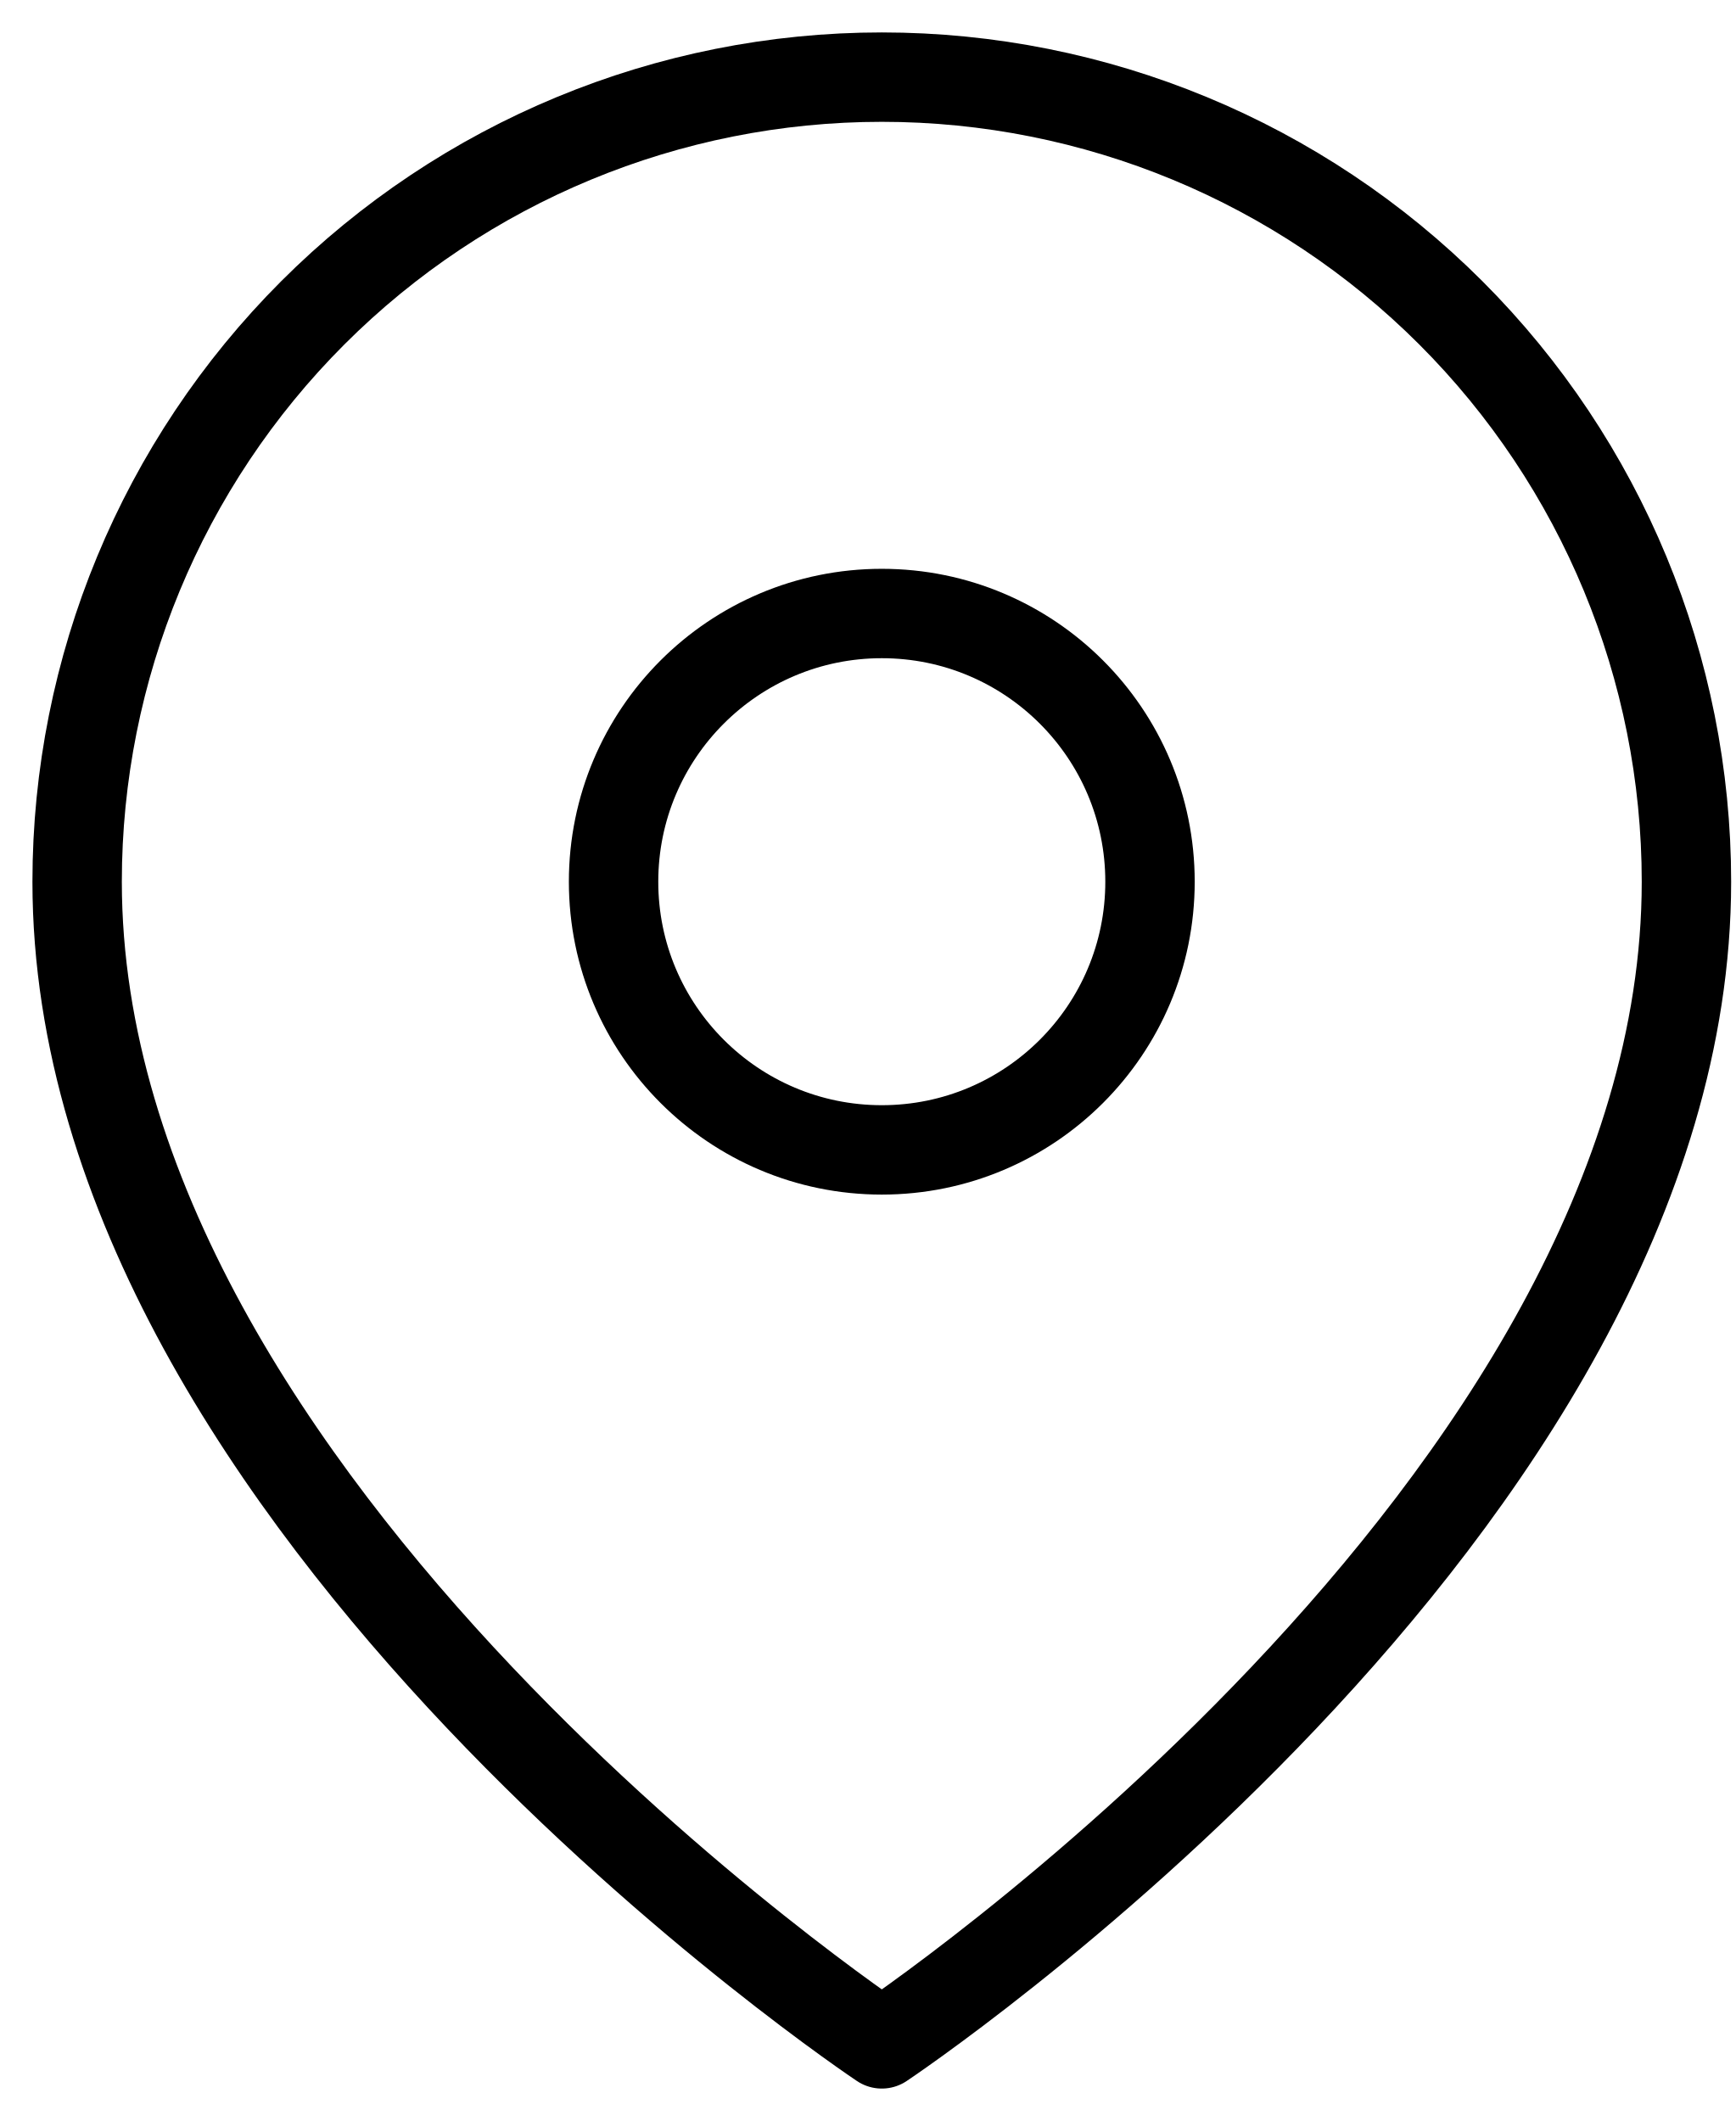
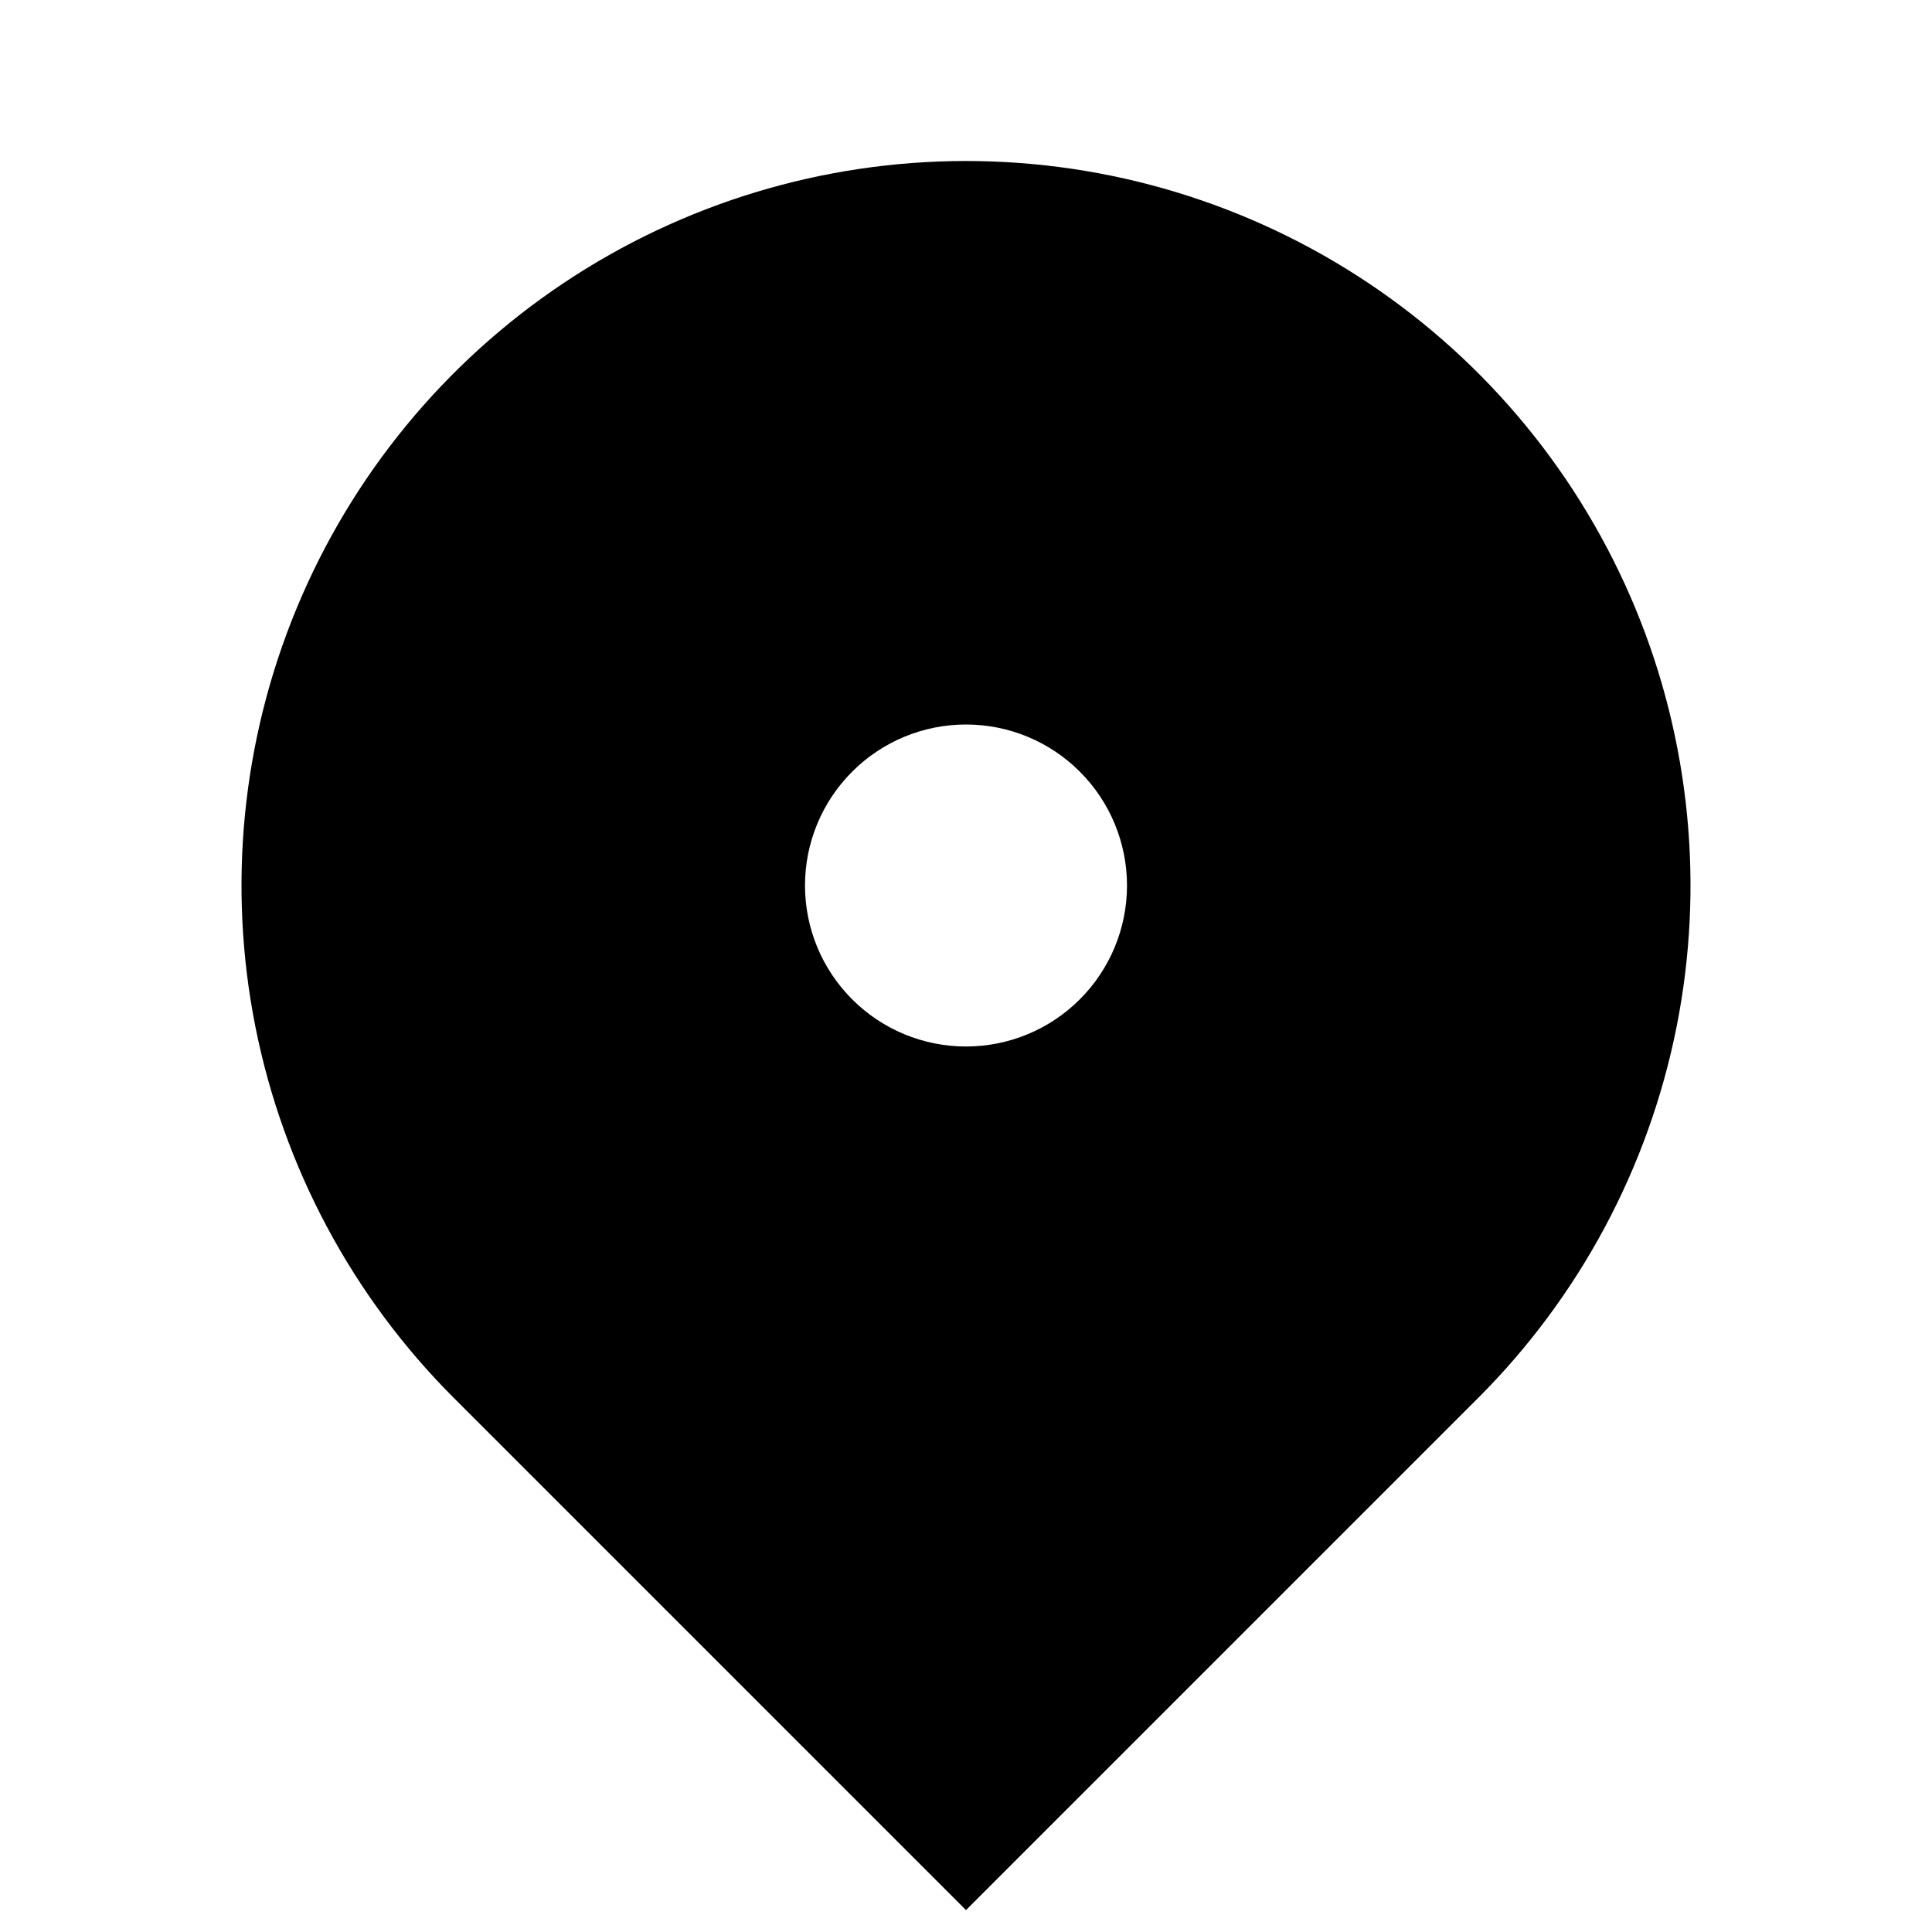
- <svg xmlns="http://www.w3.org/2000/svg" width="45" height="55" viewBox="0 0 45 55" fill="none">
-   <path d="M43.727 22.864C43.727 39.091 22.864 53 22.864 53C22.864 53 2 39.091 2 22.864C2 17.33 4.198 12.024 8.111 8.111C12.024 4.198 17.33 2 22.864 2C28.397 2 33.704 4.198 37.617 8.111C41.529 12.024 43.727 17.33 43.727 22.864Z" stroke="black" stroke-width="2.318" stroke-linecap="round" stroke-linejoin="round" />
-   <path d="M22.864 29.818C26.705 29.818 29.818 26.704 29.818 22.864C29.818 19.023 26.705 15.909 22.864 15.909C19.023 15.909 15.909 19.023 15.909 22.864C15.909 26.704 19.023 29.818 22.864 29.818Z" stroke="black" stroke-width="2.318" stroke-linecap="round" stroke-linejoin="round" />
+ <svg xmlns="http://www.w3.org/2000/svg" width="48" height="48" viewBox="0 0 48 48" fill="none">
+   <path d="M36.728 34.728L24 47.456L11.272 34.728C8.755 32.211 7.04 29.003 6.346 25.512C5.651 22.02 6.008 18.401 7.37 15.112C8.733 11.823 11.04 9.012 14 7.034C16.96 5.056 20.44 4 24 4C27.56 4 31.04 5.056 34 7.034C36.96 9.012 39.267 11.823 40.63 15.112C41.992 18.401 42.349 22.02 41.654 25.512C40.96 29.003 39.245 32.211 36.728 34.728V34.728ZM24 26C25.061 26 26.078 25.579 26.828 24.828C27.579 24.078 28 23.061 28 22C28 20.939 27.579 19.922 26.828 19.172C26.078 18.421 25.061 18 24 18C22.939 18 21.922 18.421 21.172 19.172C20.421 19.922 20 20.939 20 22C20 23.061 20.421 24.078 21.172 24.828C21.922 25.579 22.939 26 24 26Z" fill="black" />
</svg>
